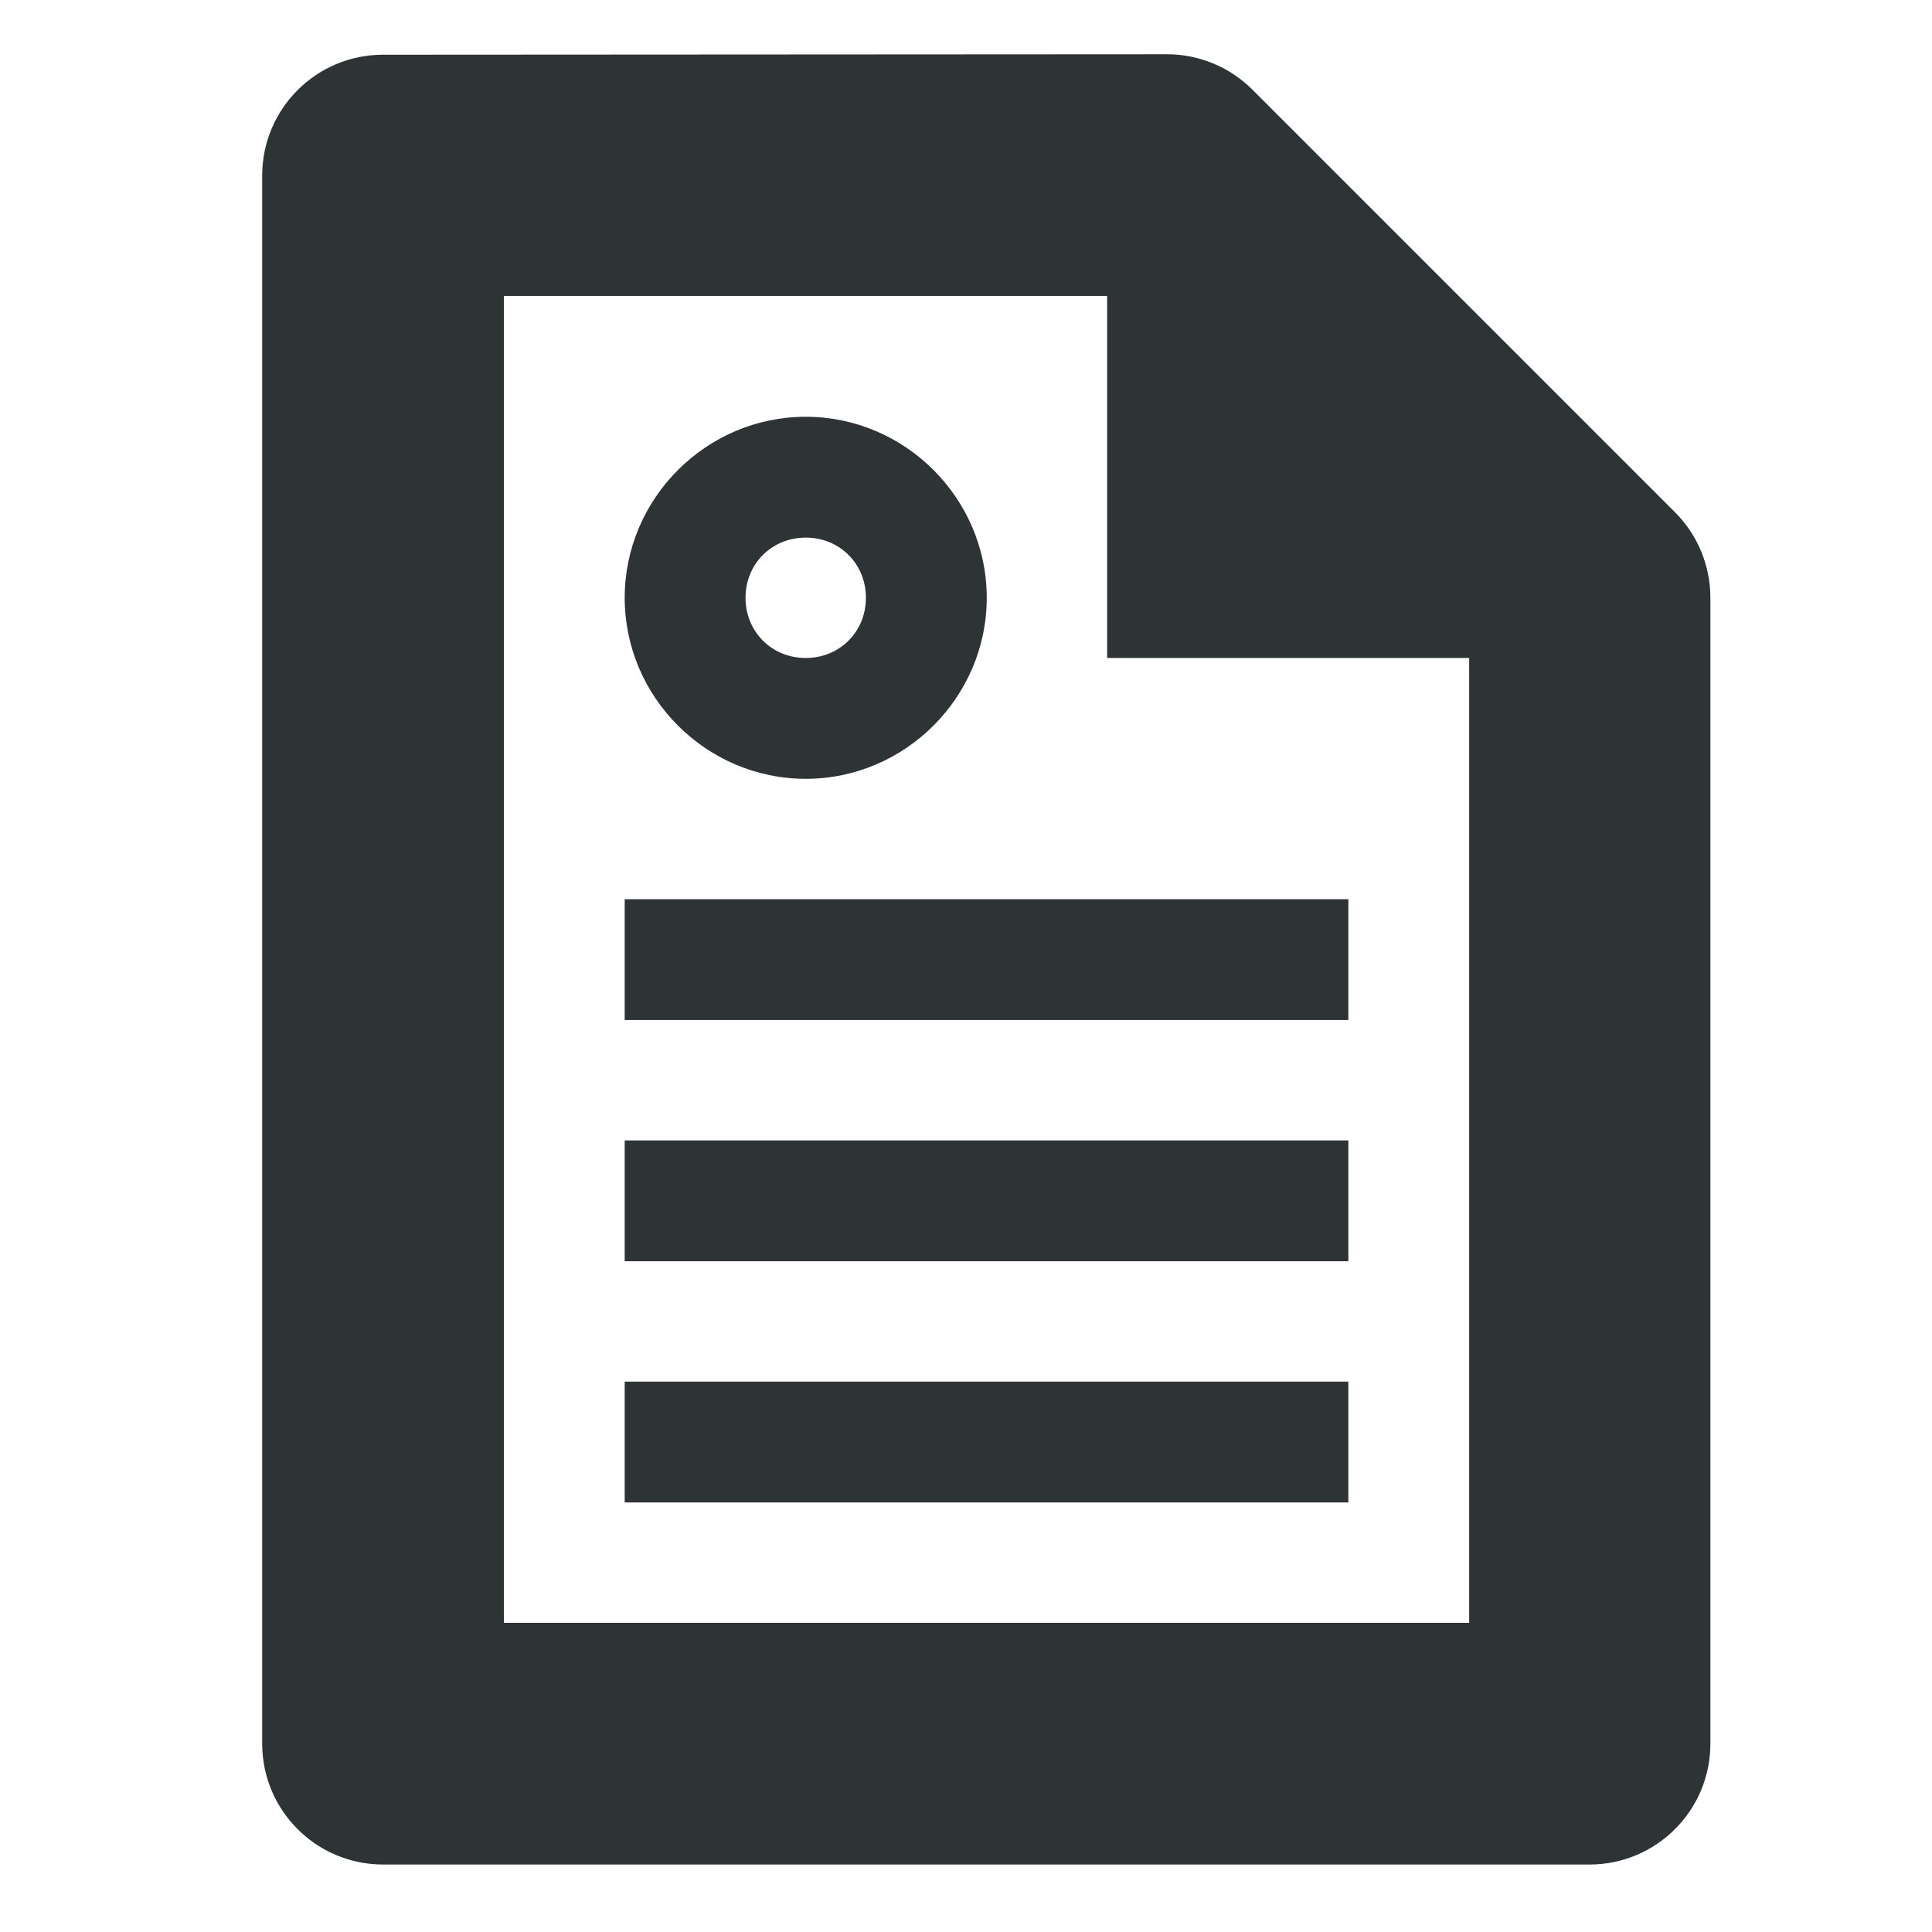
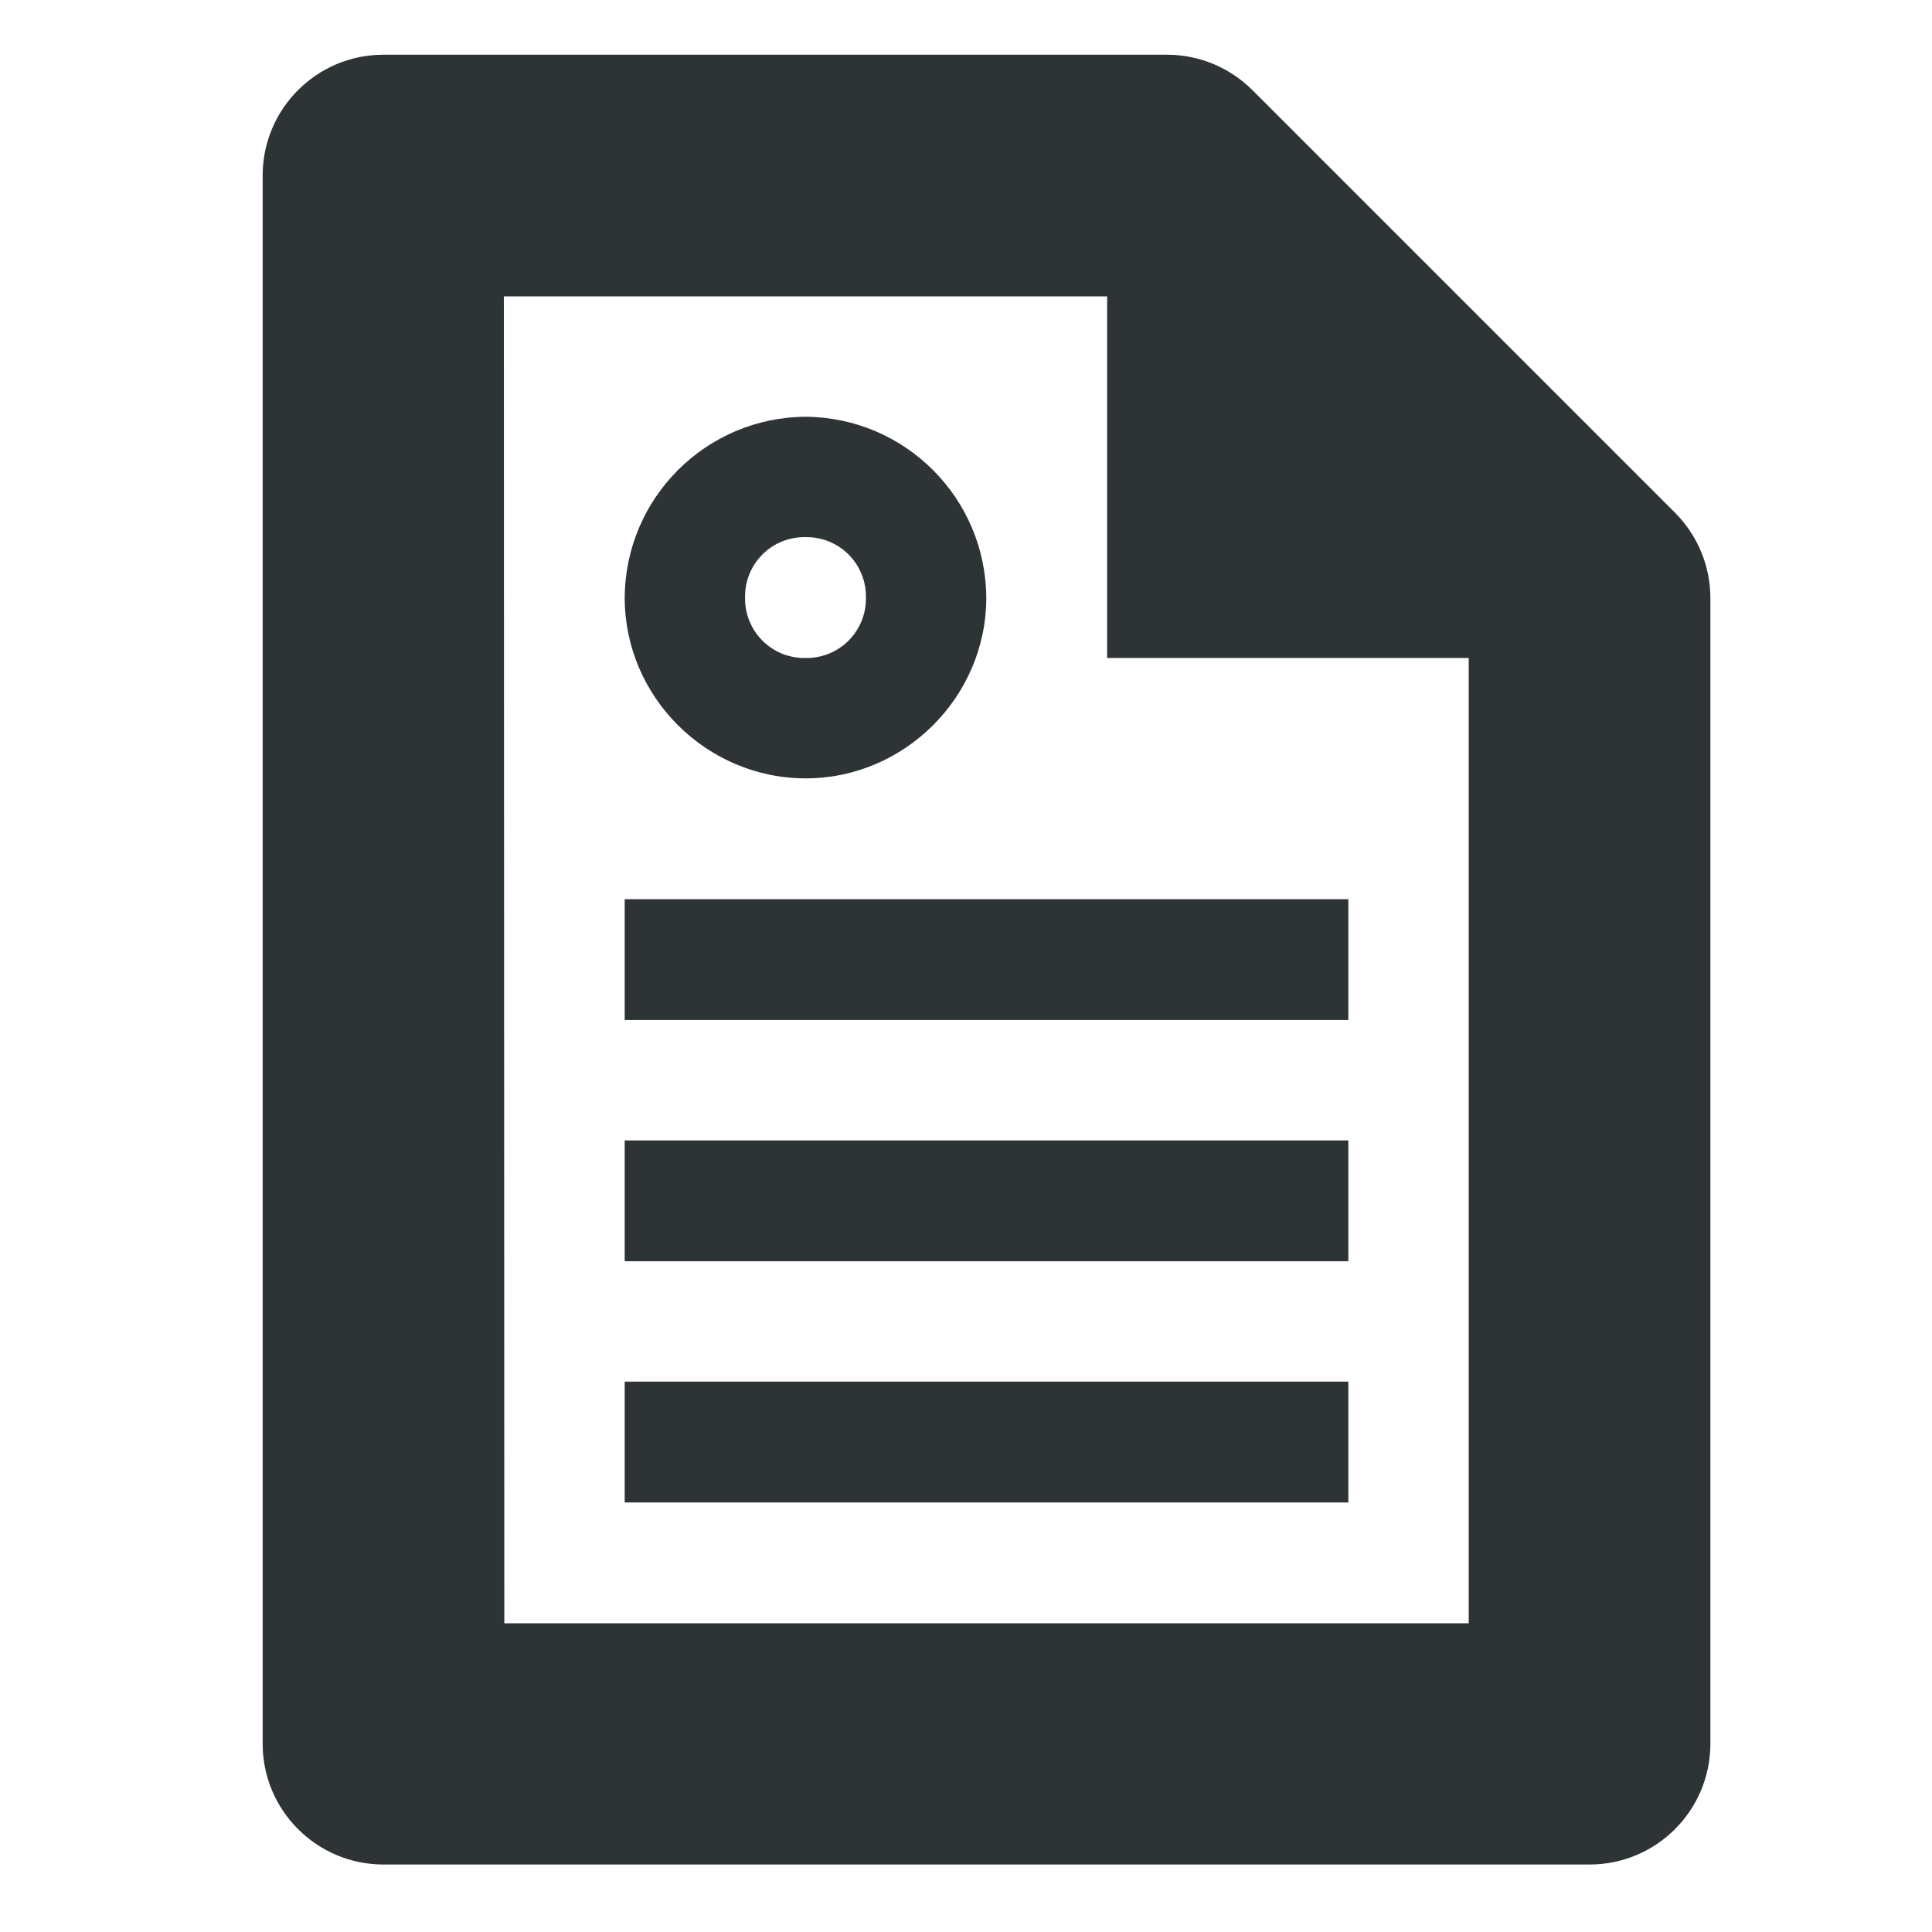
- <svg xmlns="http://www.w3.org/2000/svg" width="4.237mm" height="4.237mm" version="1.1" viewBox="0 0 4.237 4.237" id="svg1587">
-   <defs id="defs1591" />
-   <path d="m 0.84,0.12 a 0.265,0.265 0 0 0 -0.265,0.265 V 3.824 a 0.265,0.265 0 0 0 0.265,0.265 H 3.486 a 0.265,0.265 0 0 0 0.265,-0.265 v -2.514 a 0.265,0.265 0 0 0 -0.078,-0.187 l -0.926,-0.926 a 0.265,0.265 0 0 0 -0.187,-0.078 z m 0.265,0.529 H 2.451 L 3.222,1.42 v 2.139 h -2.117 z" color="#000000" fill="#2e3436" fill-rule="evenodd" stroke-linecap="square" stroke-linejoin="round" id="path1565" style="stroke-width:0.265" />
-   <path d="M 2.428,0.385 V 1.443 h 1.058 z" enable-background="new" fill="#2e3436" fill-rule="evenodd" id="path1567" style="stroke-width:0.265" />
-   <rect x="1.37" y="1.972" width="1.587" height="0.265" stop-color="#000000" id="rect1571" style="fill:#2e3436;stroke-width:0.265" />
-   <rect x="1.37" y="2.501" width="1.587" height="0.265" stop-color="#000000" id="rect1573" style="fill:#2e3436;stroke-width:0.265" />
-   <rect x="1.37" y="3.03" width="1.587" height="0.265" stop-color="#000000" id="rect1575" style="fill:#2e3436;stroke-width:0.265" />
-   <path d="m 1.767,0.914 c -0.218,0 -0.397,0.179 -0.397,0.397 0,0.218 0.179,0.397 0.397,0.397 0.218,0 0.397,-0.179 0.397,-0.397 0,-0.218 -0.179,-0.397 -0.397,-0.397 z m 0,0.265 c 0.075,0 0.132,0.058 0.132,0.132 0,0.075 -0.058,0.132 -0.132,0.132 -0.075,0 -0.132,-0.058 -0.132,-0.132 0,-0.075 0.058,-0.132 0.132,-0.132 z" color="#000000" stroke-linecap="round" id="path1579" style="fill:#2e3436;stroke-width:0.265" />
+ <svg xmlns="http://www.w3.org/2000/svg" width="16.014" height="16.014" viewBox="0 0 4.237 4.237">
+   <path d="M.84.12a.265.265 0 0 0-.264.265v3.44a.265.265 0 0 0 .264.264h2.646a.265.265 0 0 0 .265-.265V1.311a.265.265 0 0 0-.078-.187L2.747.198A.265.265 0 0 0 2.56.12zm.265.53h1.346l.77.77v2.14H1.106z" color="#000" fill="#2e3436" fill-rule="evenodd" style="stroke-width:.265" />
+   <path d="M2.428.385v1.058h1.058z" fill="#2e3436" fill-rule="evenodd" style="stroke-width:.265" />
+   <path style="fill:#2e3436;stroke-width:.265" d="M1.37 1.972h1.587v.265H1.37zM1.37 2.501h1.587v.265H1.37zM1.37 3.03h1.587v.265H1.37z" />
+   <path d="M1.767.914a.399.399 0 0 0-.397.397c0 .217.179.396.397.396.217 0 .396-.179.396-.396a.399.399 0 0 0-.396-.397zm0 .264a.13.13 0 0 1 .132.133.13.13 0 0 1-.132.132.13.13 0 0 1-.133-.132.13.13 0 0 1 .133-.133z" color="#000" style="fill:#2e3436;stroke-width:.265" />
</svg>
